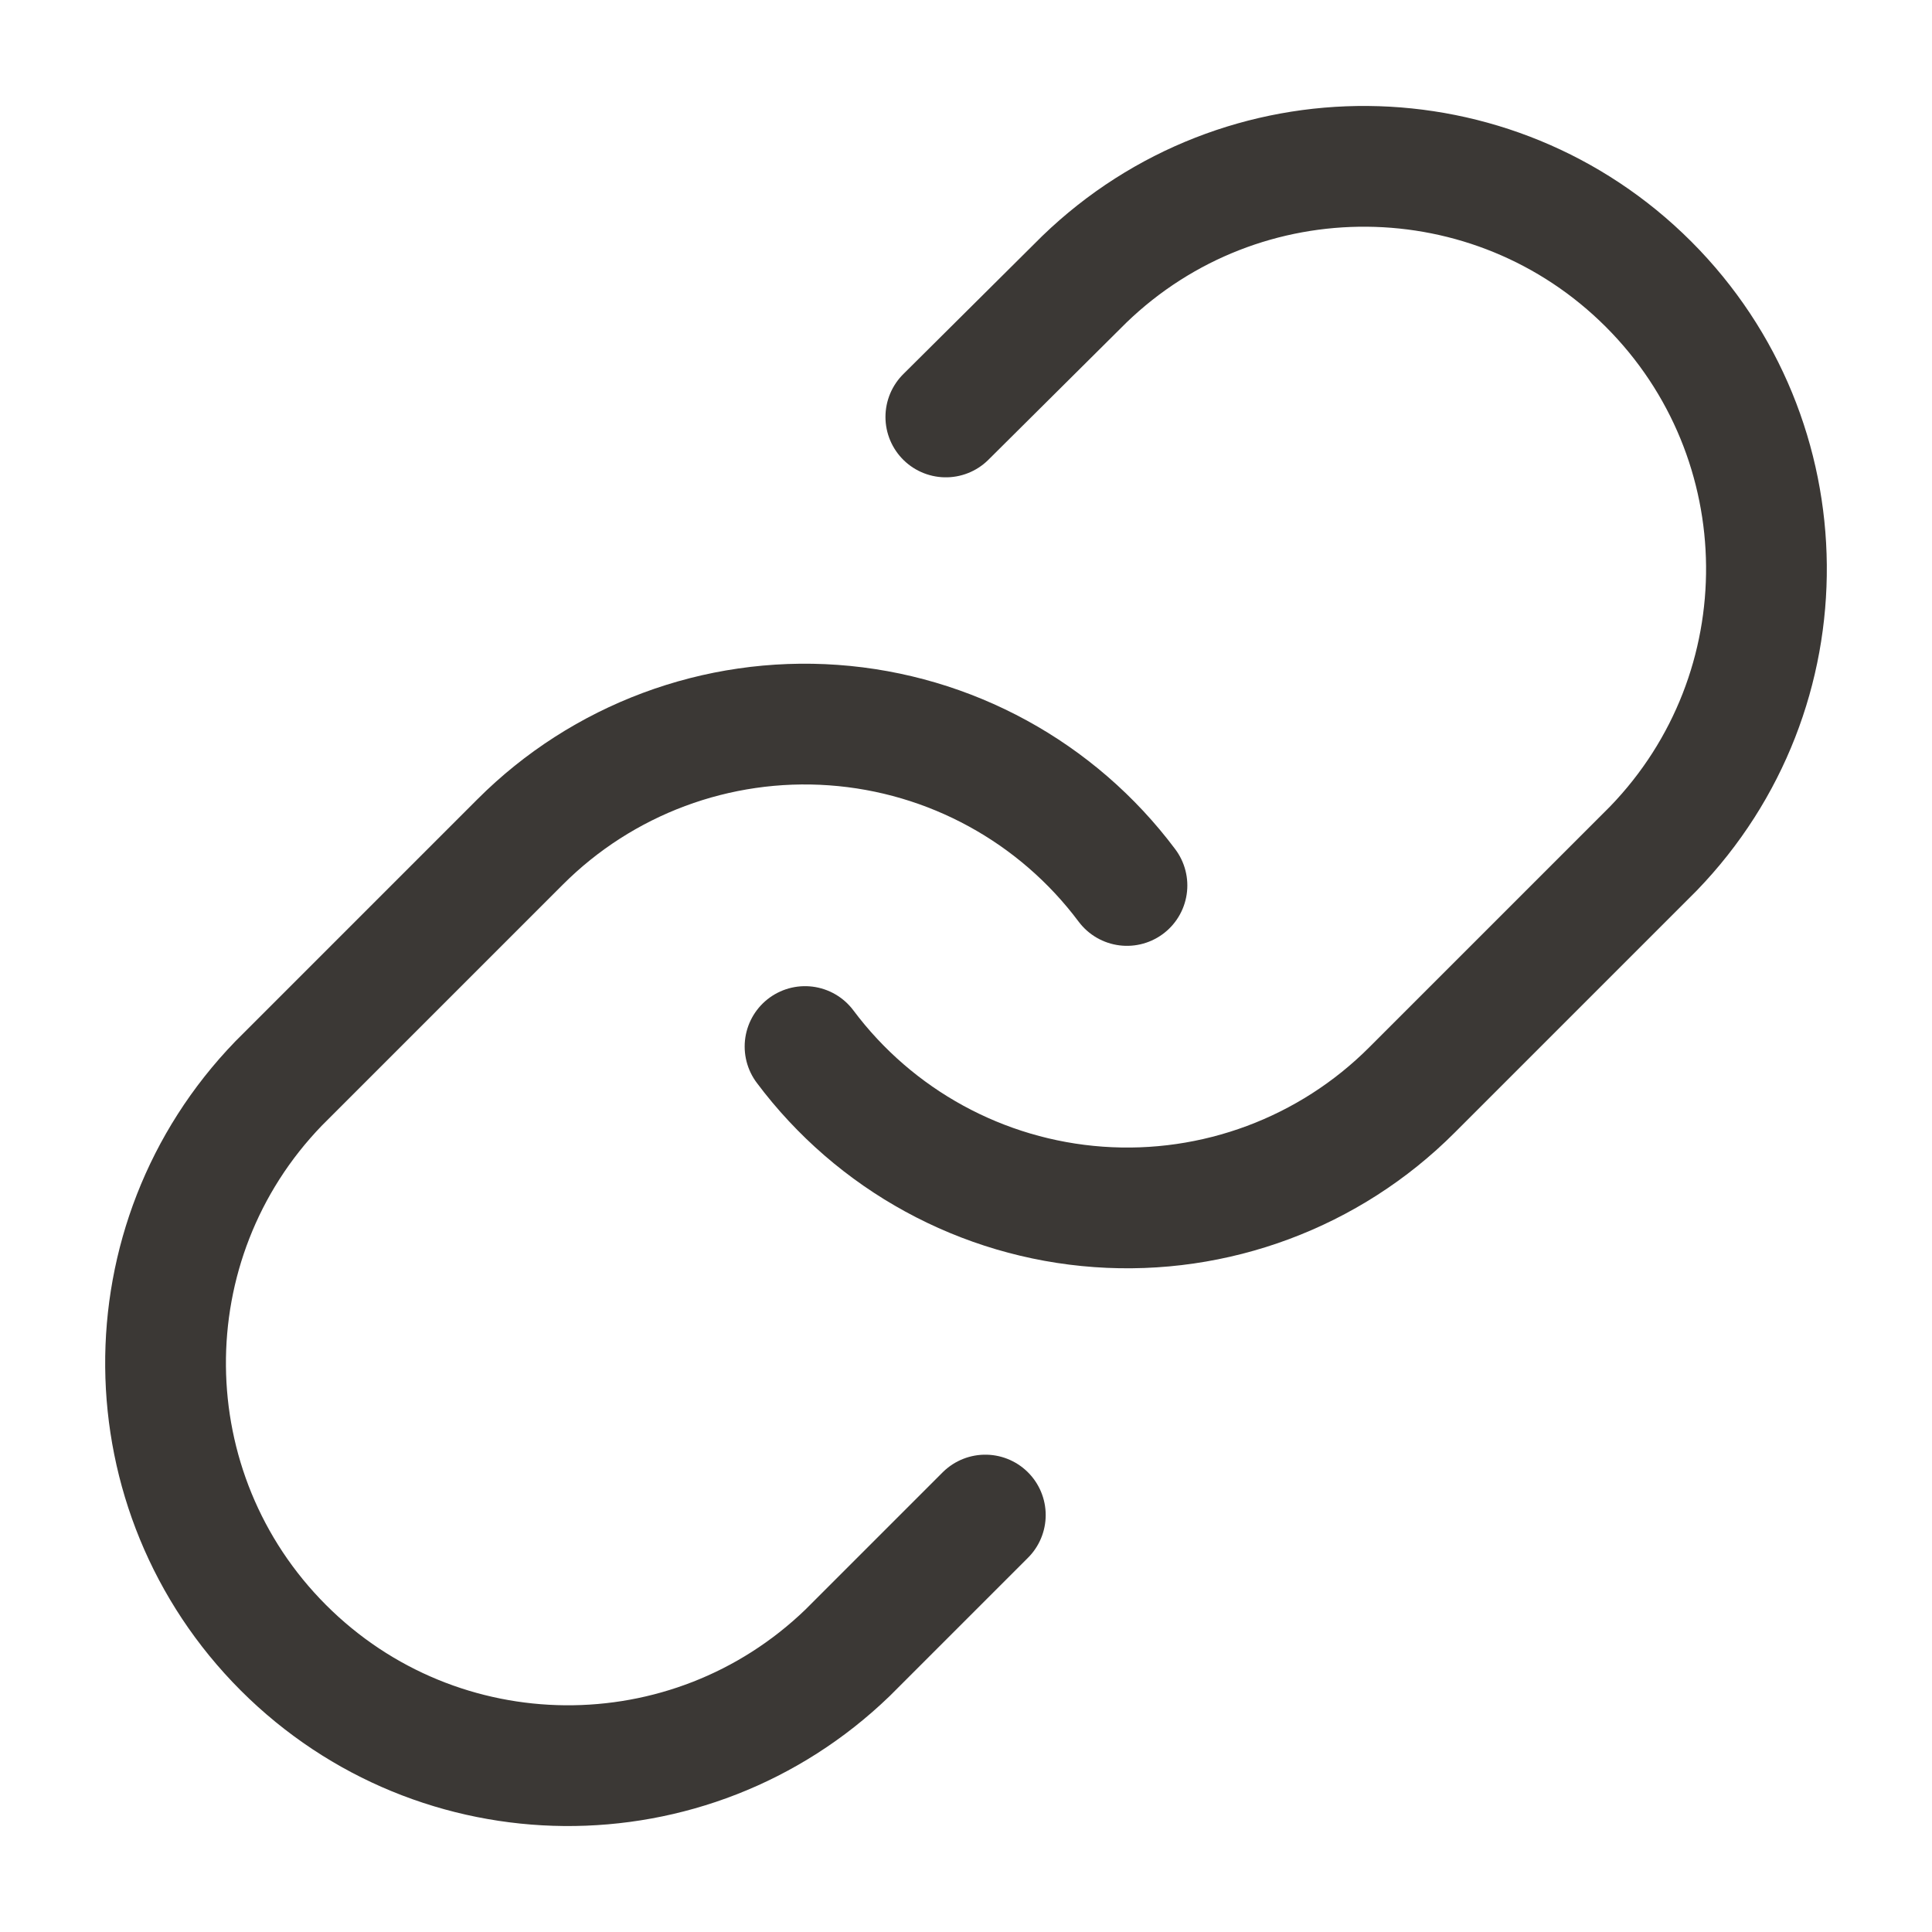
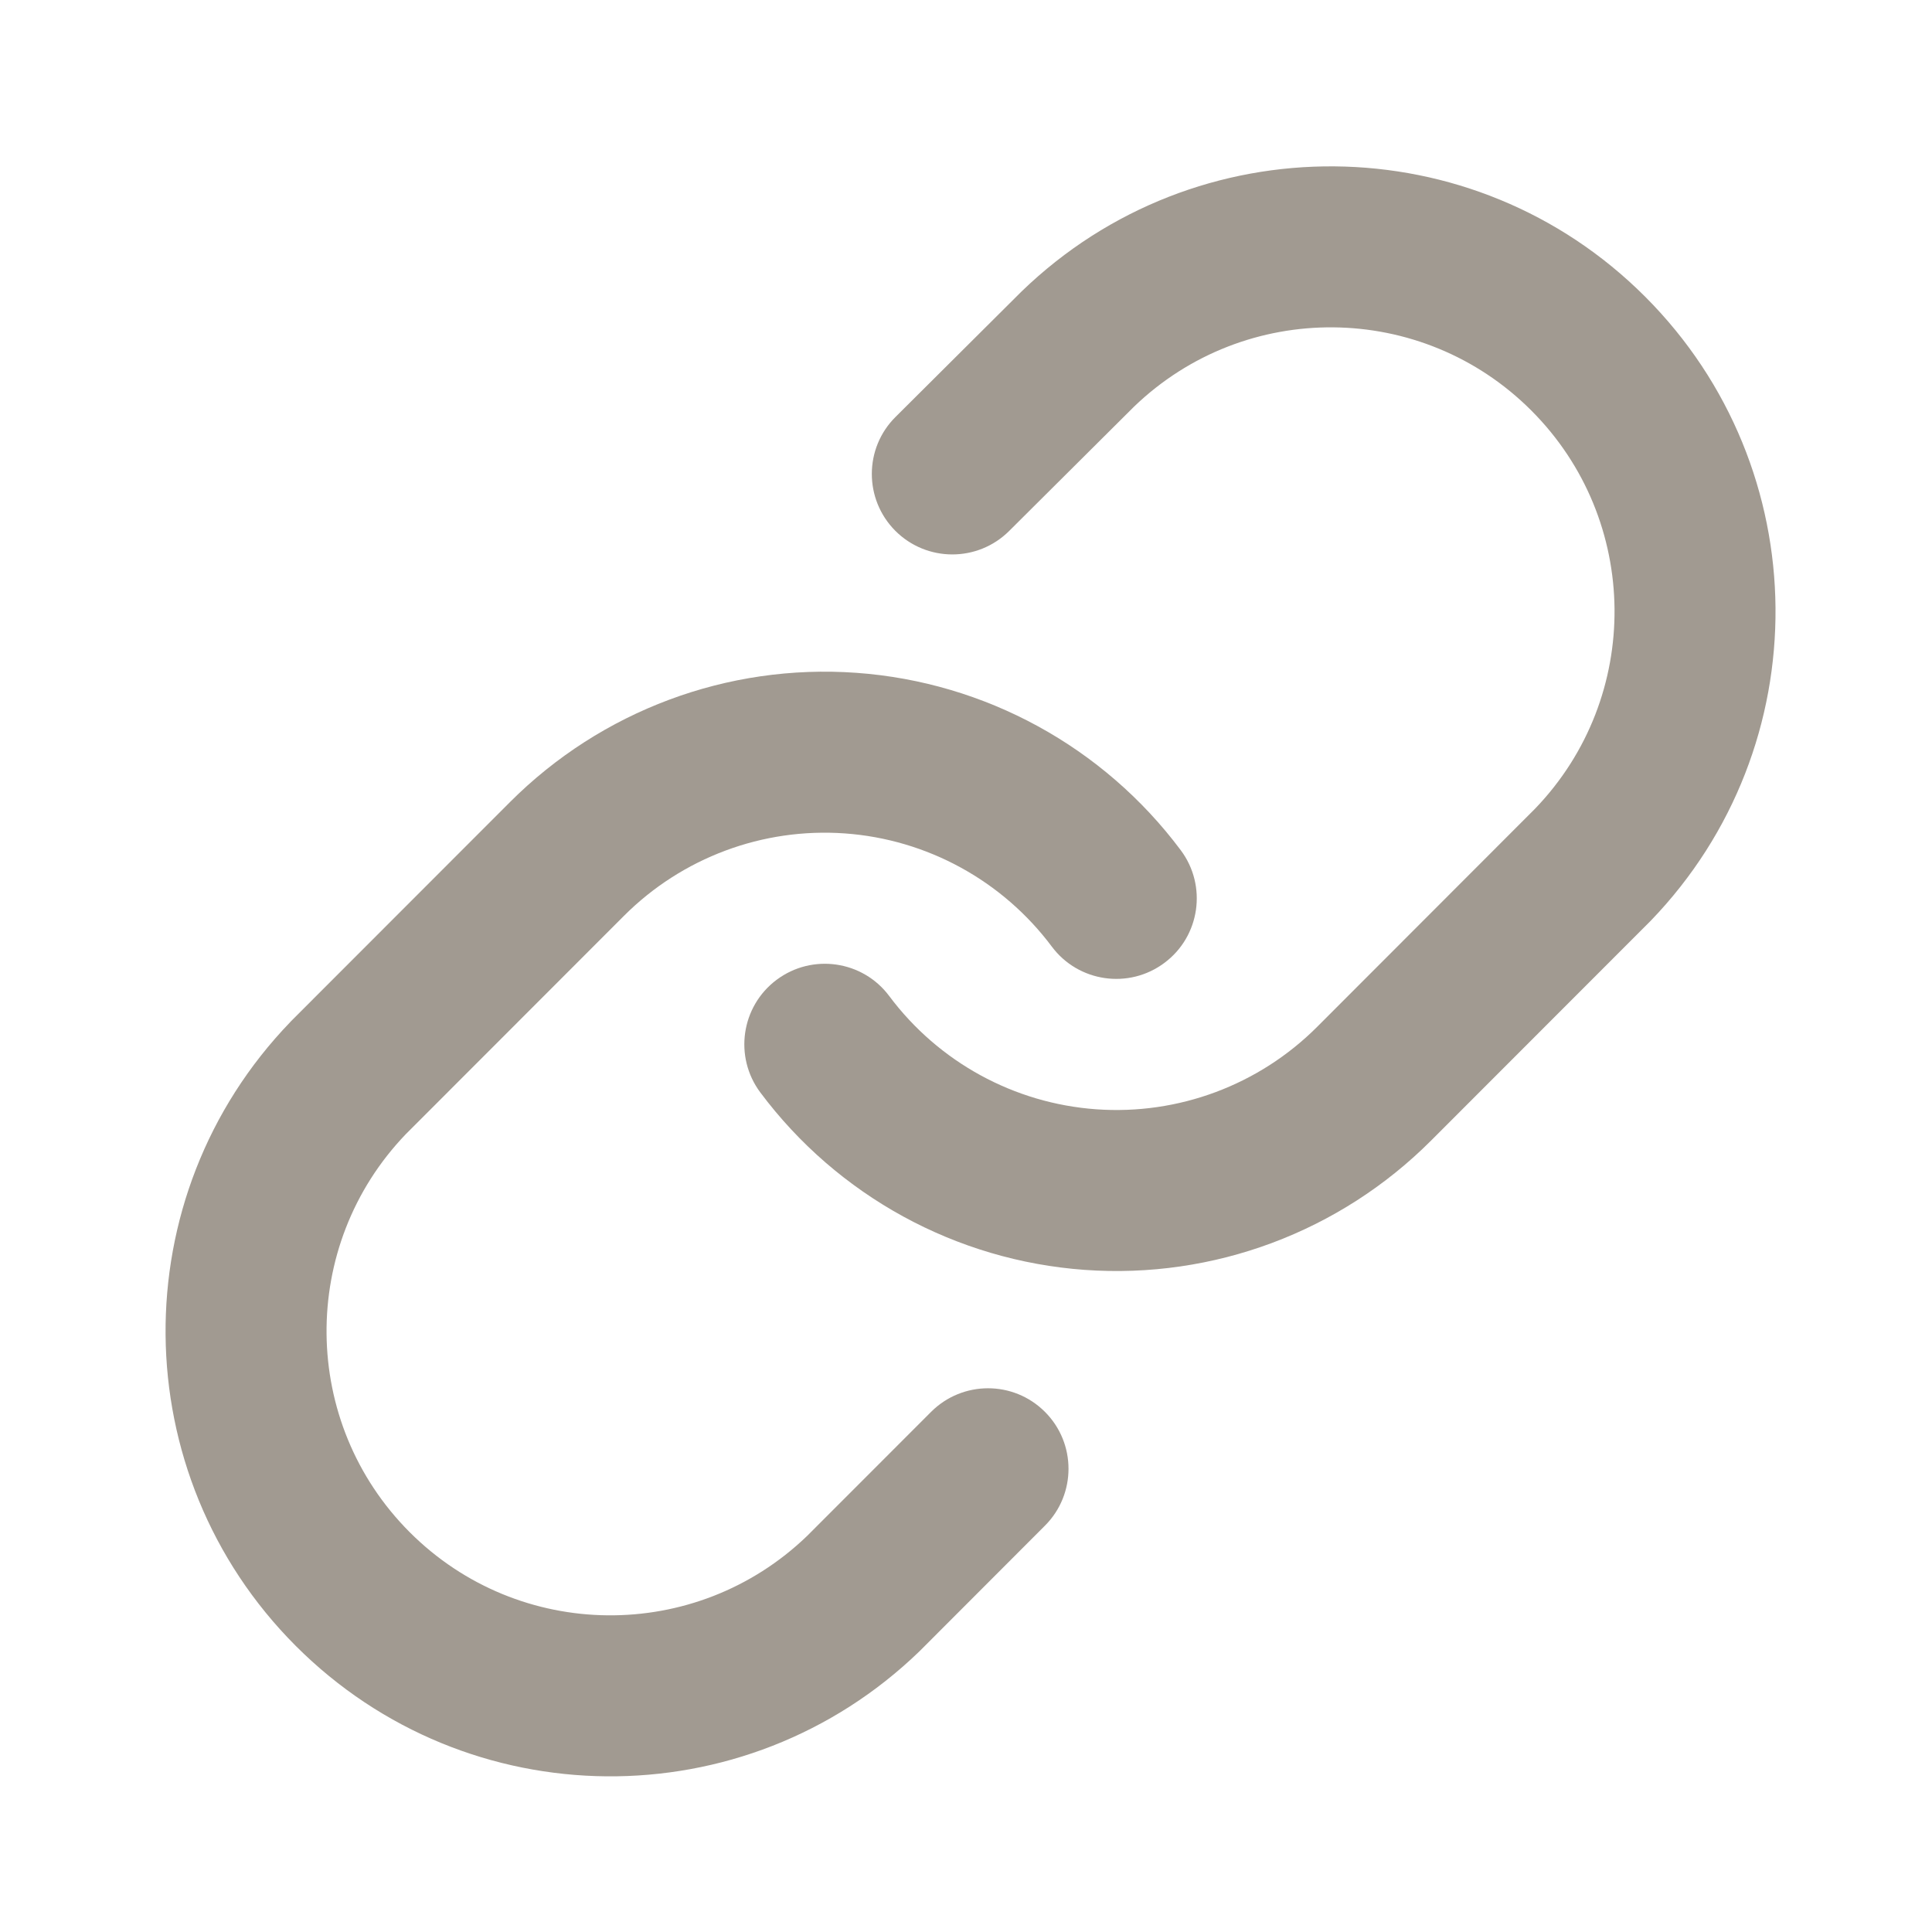
- <svg xmlns="http://www.w3.org/2000/svg" width="16" height="16" viewBox="0 0 16 16" fill="none">
-   <path d="M6.667 8.667C7.246 9.441 8.133 9.926 9.098 9.995C10.062 10.064 11.01 9.711 11.693 9.027L13.693 7.027C14.957 5.719 14.938 3.64 13.653 2.354C12.367 1.068 10.288 1.05 8.98 2.313L7.833 3.453" stroke="#3B3835" stroke-width="1" fill="none" stroke-linecap="round" fill-rule="evenodd" stroke-linejoin="round" />
-   <path d="M9.333 7.333C8.754 6.559 7.867 6.074 6.902 6.005C5.938 5.936 4.99 6.289 4.307 6.973L2.307 8.973C1.043 10.281 1.062 12.36 2.347 13.646C3.633 14.932 5.712 14.95 7.02 13.687L8.16 12.547" stroke="#3B3835" stroke-linecap="round" stroke-linejoin="round" />
+ <svg xmlns="http://www.w3.org/2000/svg" width="24" height="24" viewBox="0 0 24 24" fill="none">
+   <path fill-rule="evenodd" clip-rule="evenodd" d="M12.692 3.619C14.86 1.523 18.307 1.553 20.438 3.687C22.569 5.82 22.599 9.268 20.506 11.438L20.494 11.45L17.778 14.168C17.778 14.168 17.778 14.168 17.778 14.168C16.645 15.303 15.075 15.89 13.475 15.775C11.876 15.66 10.405 14.856 9.445 13.571C9.115 13.129 9.205 12.502 9.648 12.171C10.09 11.841 10.717 11.931 11.047 12.374C11.66 13.194 12.598 13.707 13.618 13.78C14.638 13.853 15.64 13.479 16.363 12.755L16.363 12.755L19.072 10.043C20.403 8.658 20.382 6.46 19.023 5.1C17.665 3.74 15.47 3.72 14.087 5.052L12.536 6.596C12.144 6.986 11.511 6.984 11.121 6.593C10.732 6.201 10.733 5.568 11.125 5.179L12.682 3.629L12.692 3.619Z" fill="#A19A91" />
+   <path fill-rule="evenodd" clip-rule="evenodd" d="M6.335 9.964C7.468 8.83 9.038 8.243 10.638 8.358C12.237 8.473 13.708 9.277 14.668 10.562C14.998 11.004 14.908 11.631 14.465 11.961C14.023 12.292 13.396 12.201 13.066 11.759C12.453 10.939 11.514 10.426 10.495 10.353C9.475 10.28 8.473 10.654 7.75 11.378L5.041 14.089C3.71 15.475 3.731 17.673 5.089 19.033C6.447 20.392 8.641 20.413 10.025 19.081L11.566 17.539C11.957 17.148 12.59 17.148 12.98 17.538C13.371 17.928 13.371 18.562 12.981 18.952L11.433 20.502L11.421 20.514C9.253 22.61 5.806 22.58 3.674 20.446C1.544 18.313 1.514 14.865 3.607 12.695L3.619 12.682L6.335 9.964C6.335 9.964 6.335 9.964 6.335 9.964Z" fill="#A19A91" />
</svg>
